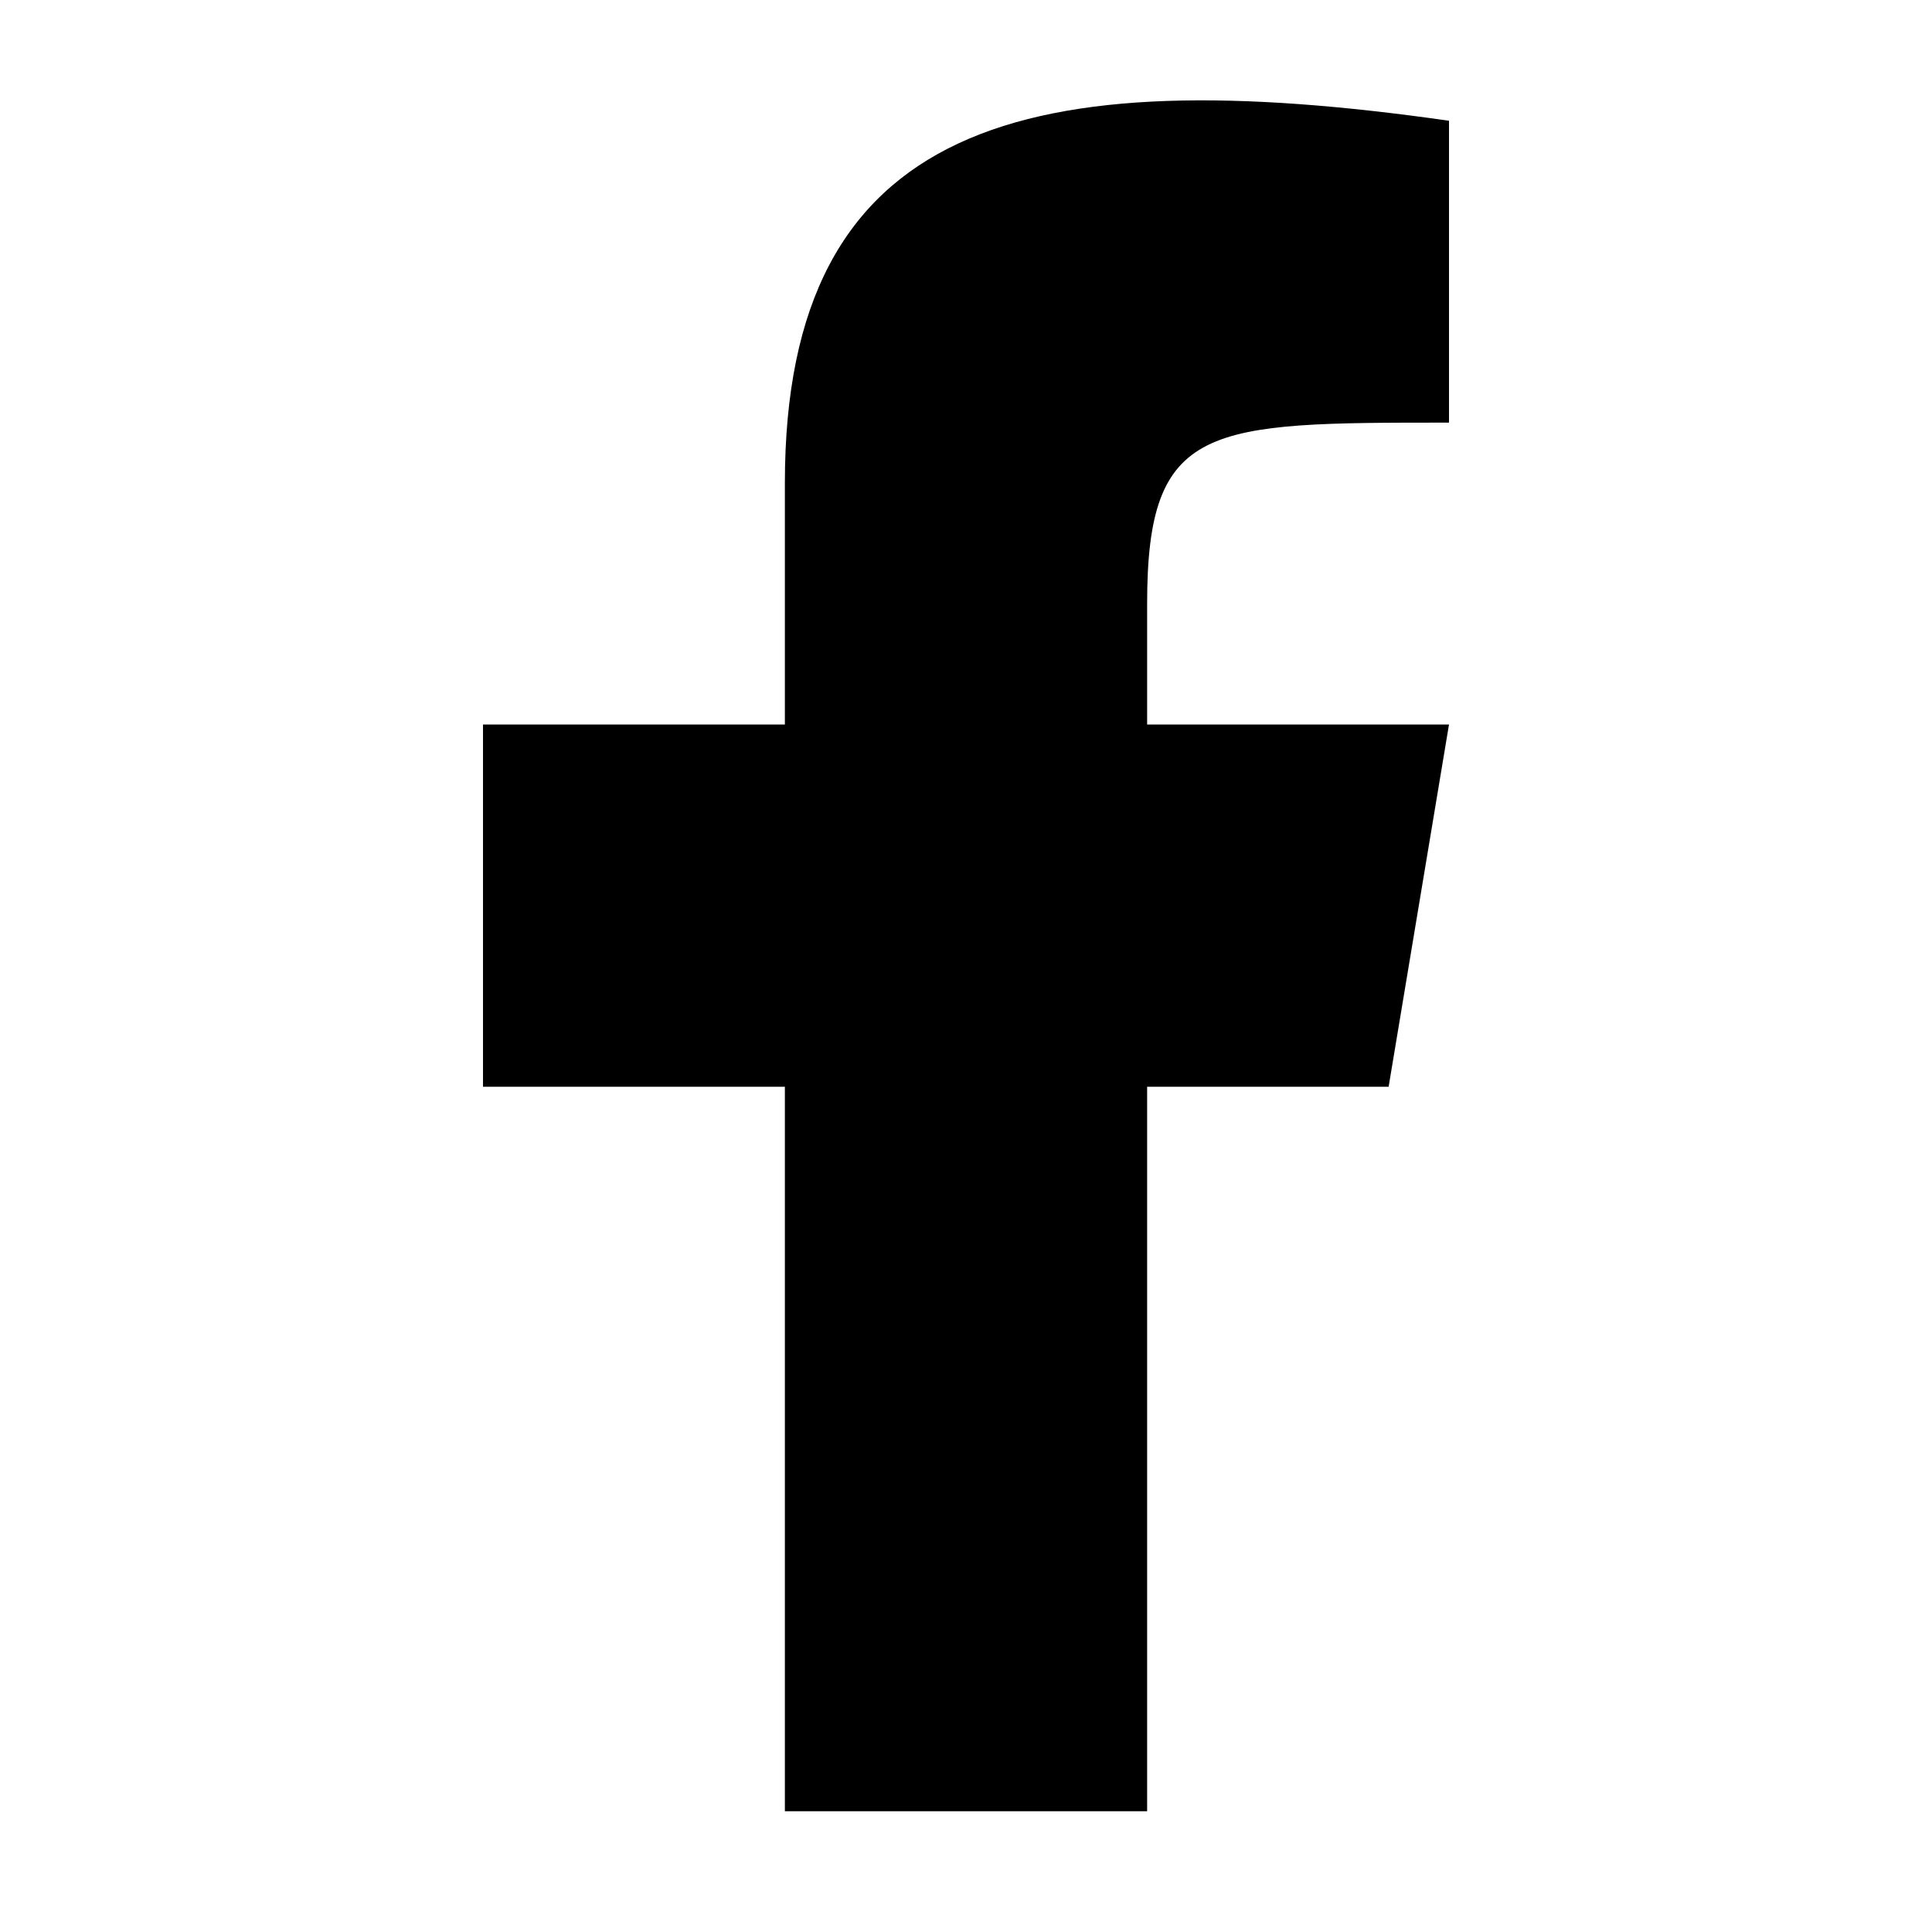
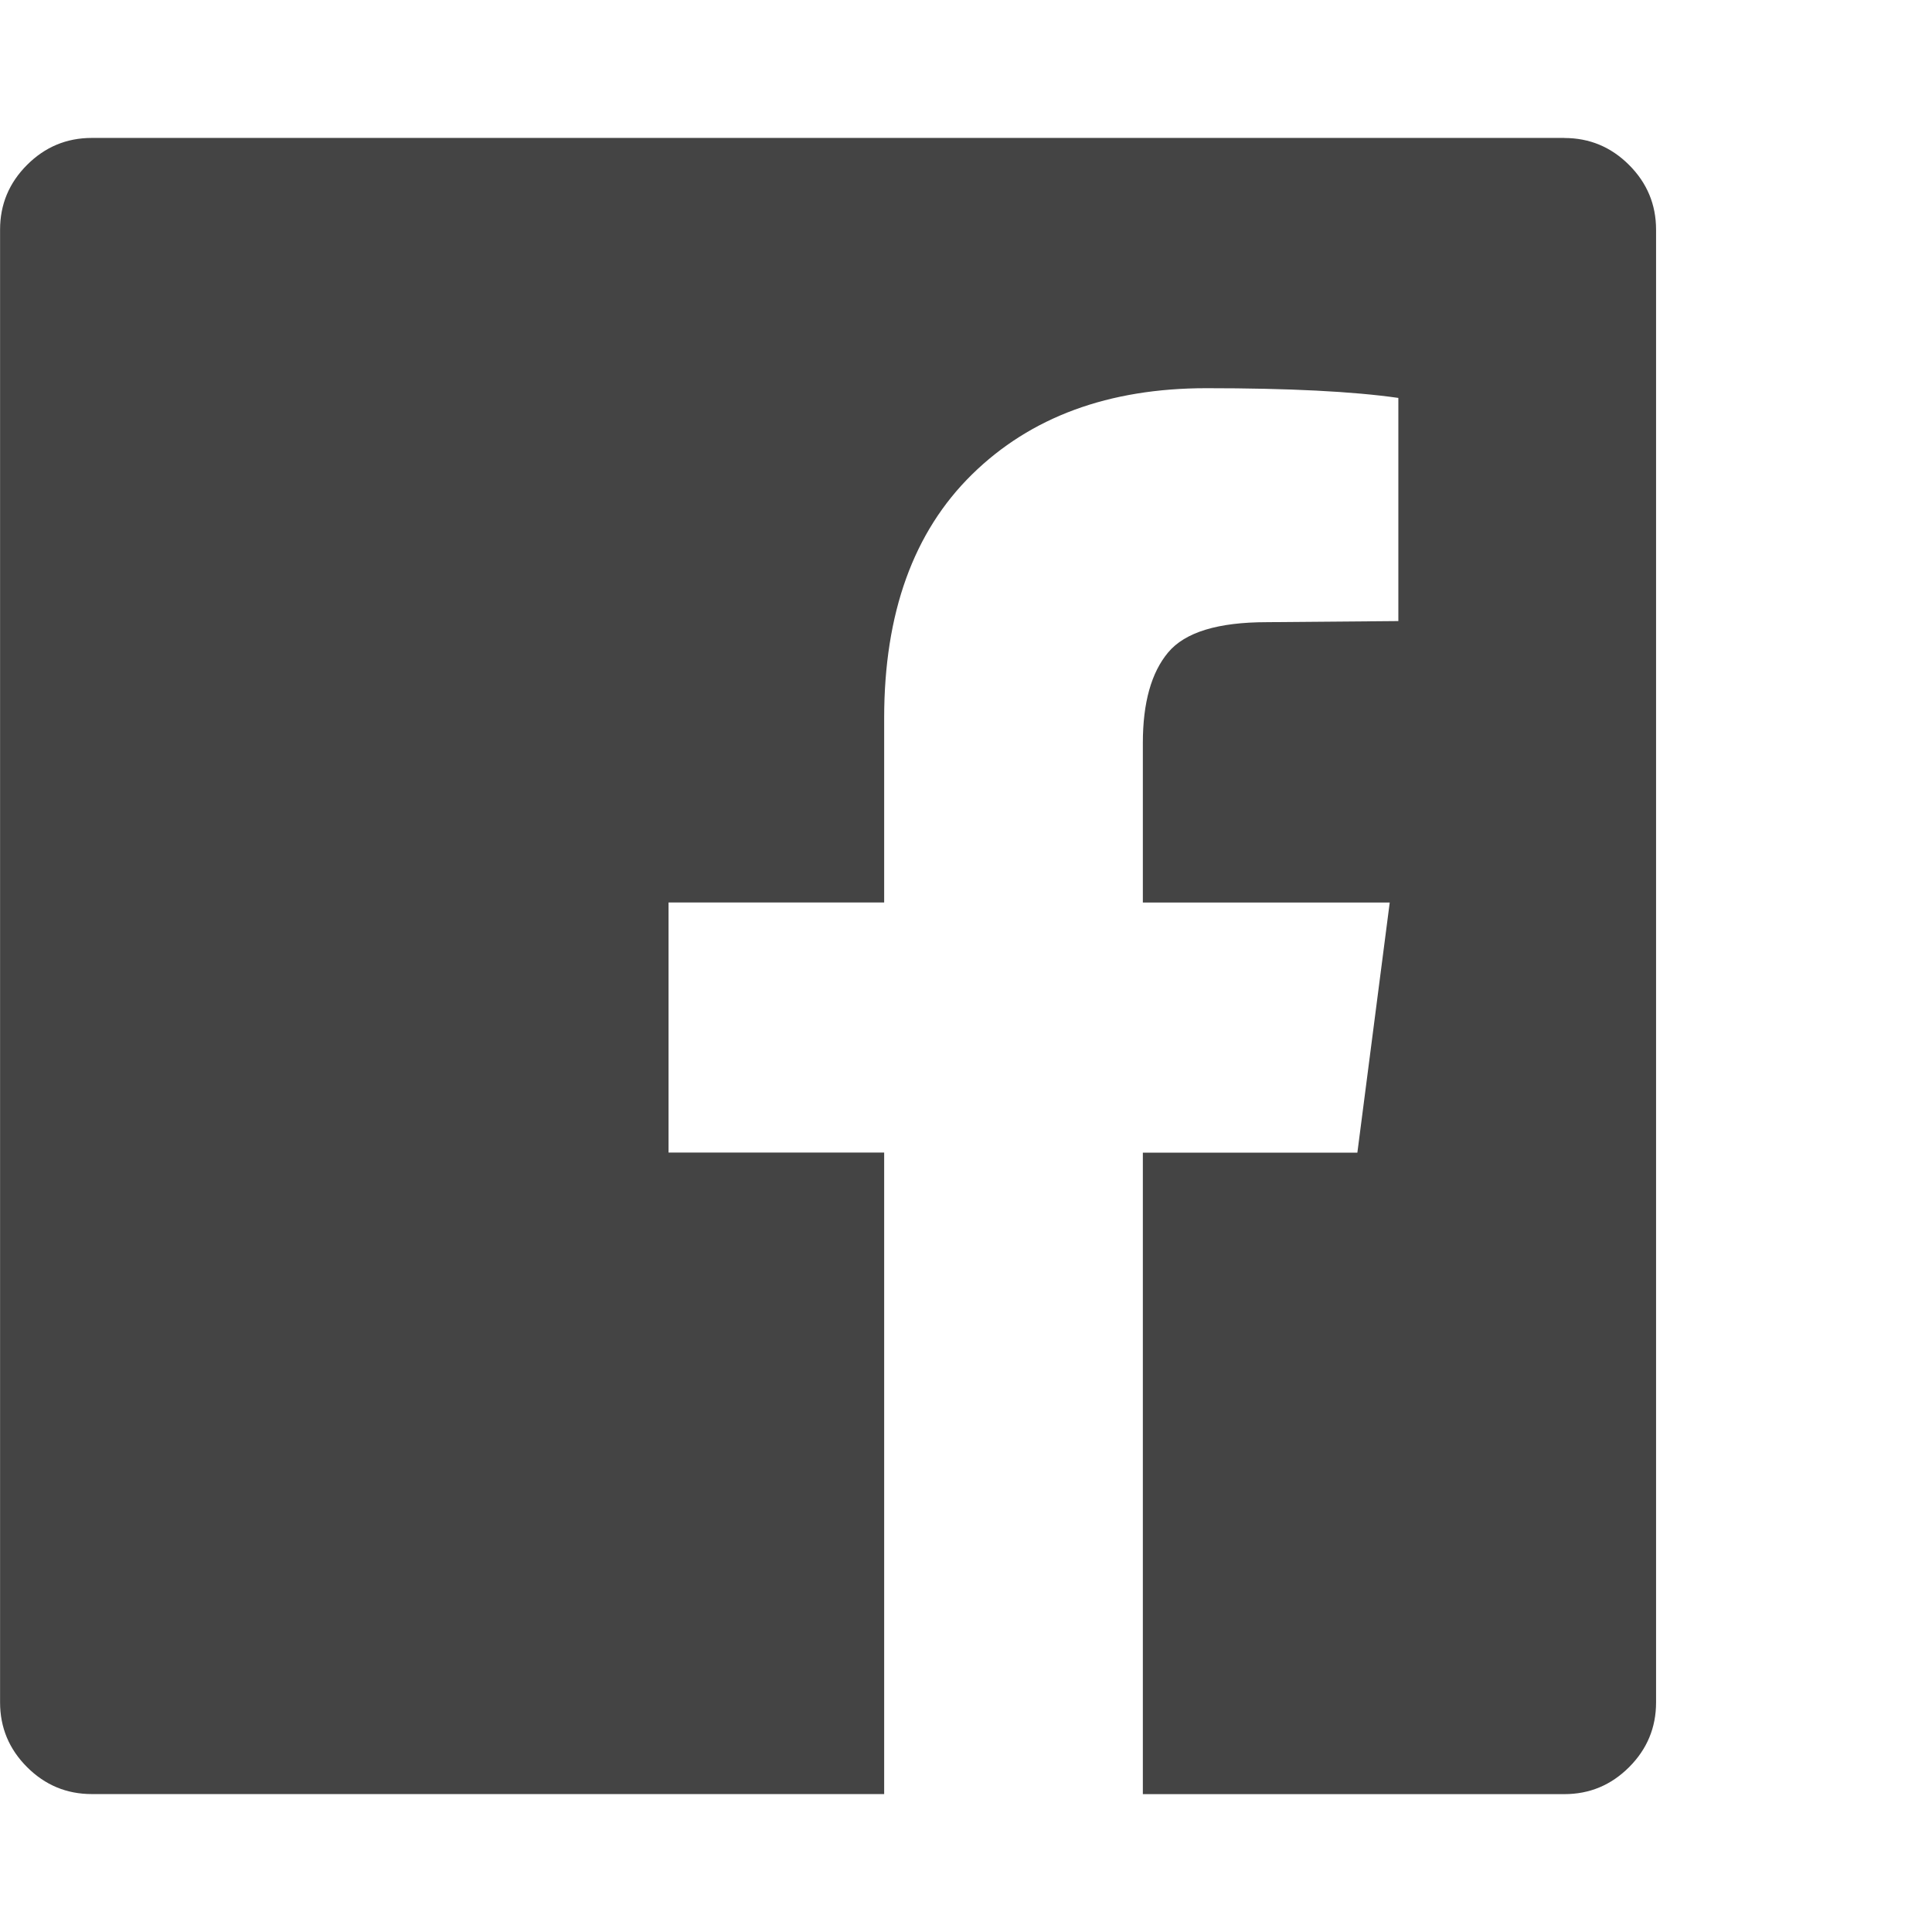
- <svg xmlns="http://www.w3.org/2000/svg" id="facebook" viewBox="0 0 32 32" width="32" height="32" fill="currentcolor">
-   <path d="M8 12 L13 12 L13 8 C13 2 17 1 24 2 L24 7 C20 7 19 7 19 10 L19 12 L24 12 L23 18 L19 18 L19 30 L13 30 L13 18 L8 18 z" />
+ <svg xmlns="http://www.w3.org/2000/svg" version="1.1" width="28" height="28" viewBox="0 0 28 28">
+   <path fill="#444" d="M22.672 2q0.547 0 0.938 0.391t0.391 0.938v21.344q0 0.547-0.391 0.938t-0.938 0.391h-6.109v-9.297h3.109l0.469-3.625h-3.578v-2.312q0-0.875 0.367-1.313t1.43-0.438l1.906-0.016v-3.234q-0.984-0.141-2.781-0.141-2.125 0-3.398 1.25t-1.273 3.531v2.672h-3.125v3.625h3.125v9.297h-11.484q-0.547 0-0.938-0.391t-0.391-0.938v-21.344q0-0.547 0.391-0.938t0.938-0.391h21.344z" />
</svg>
